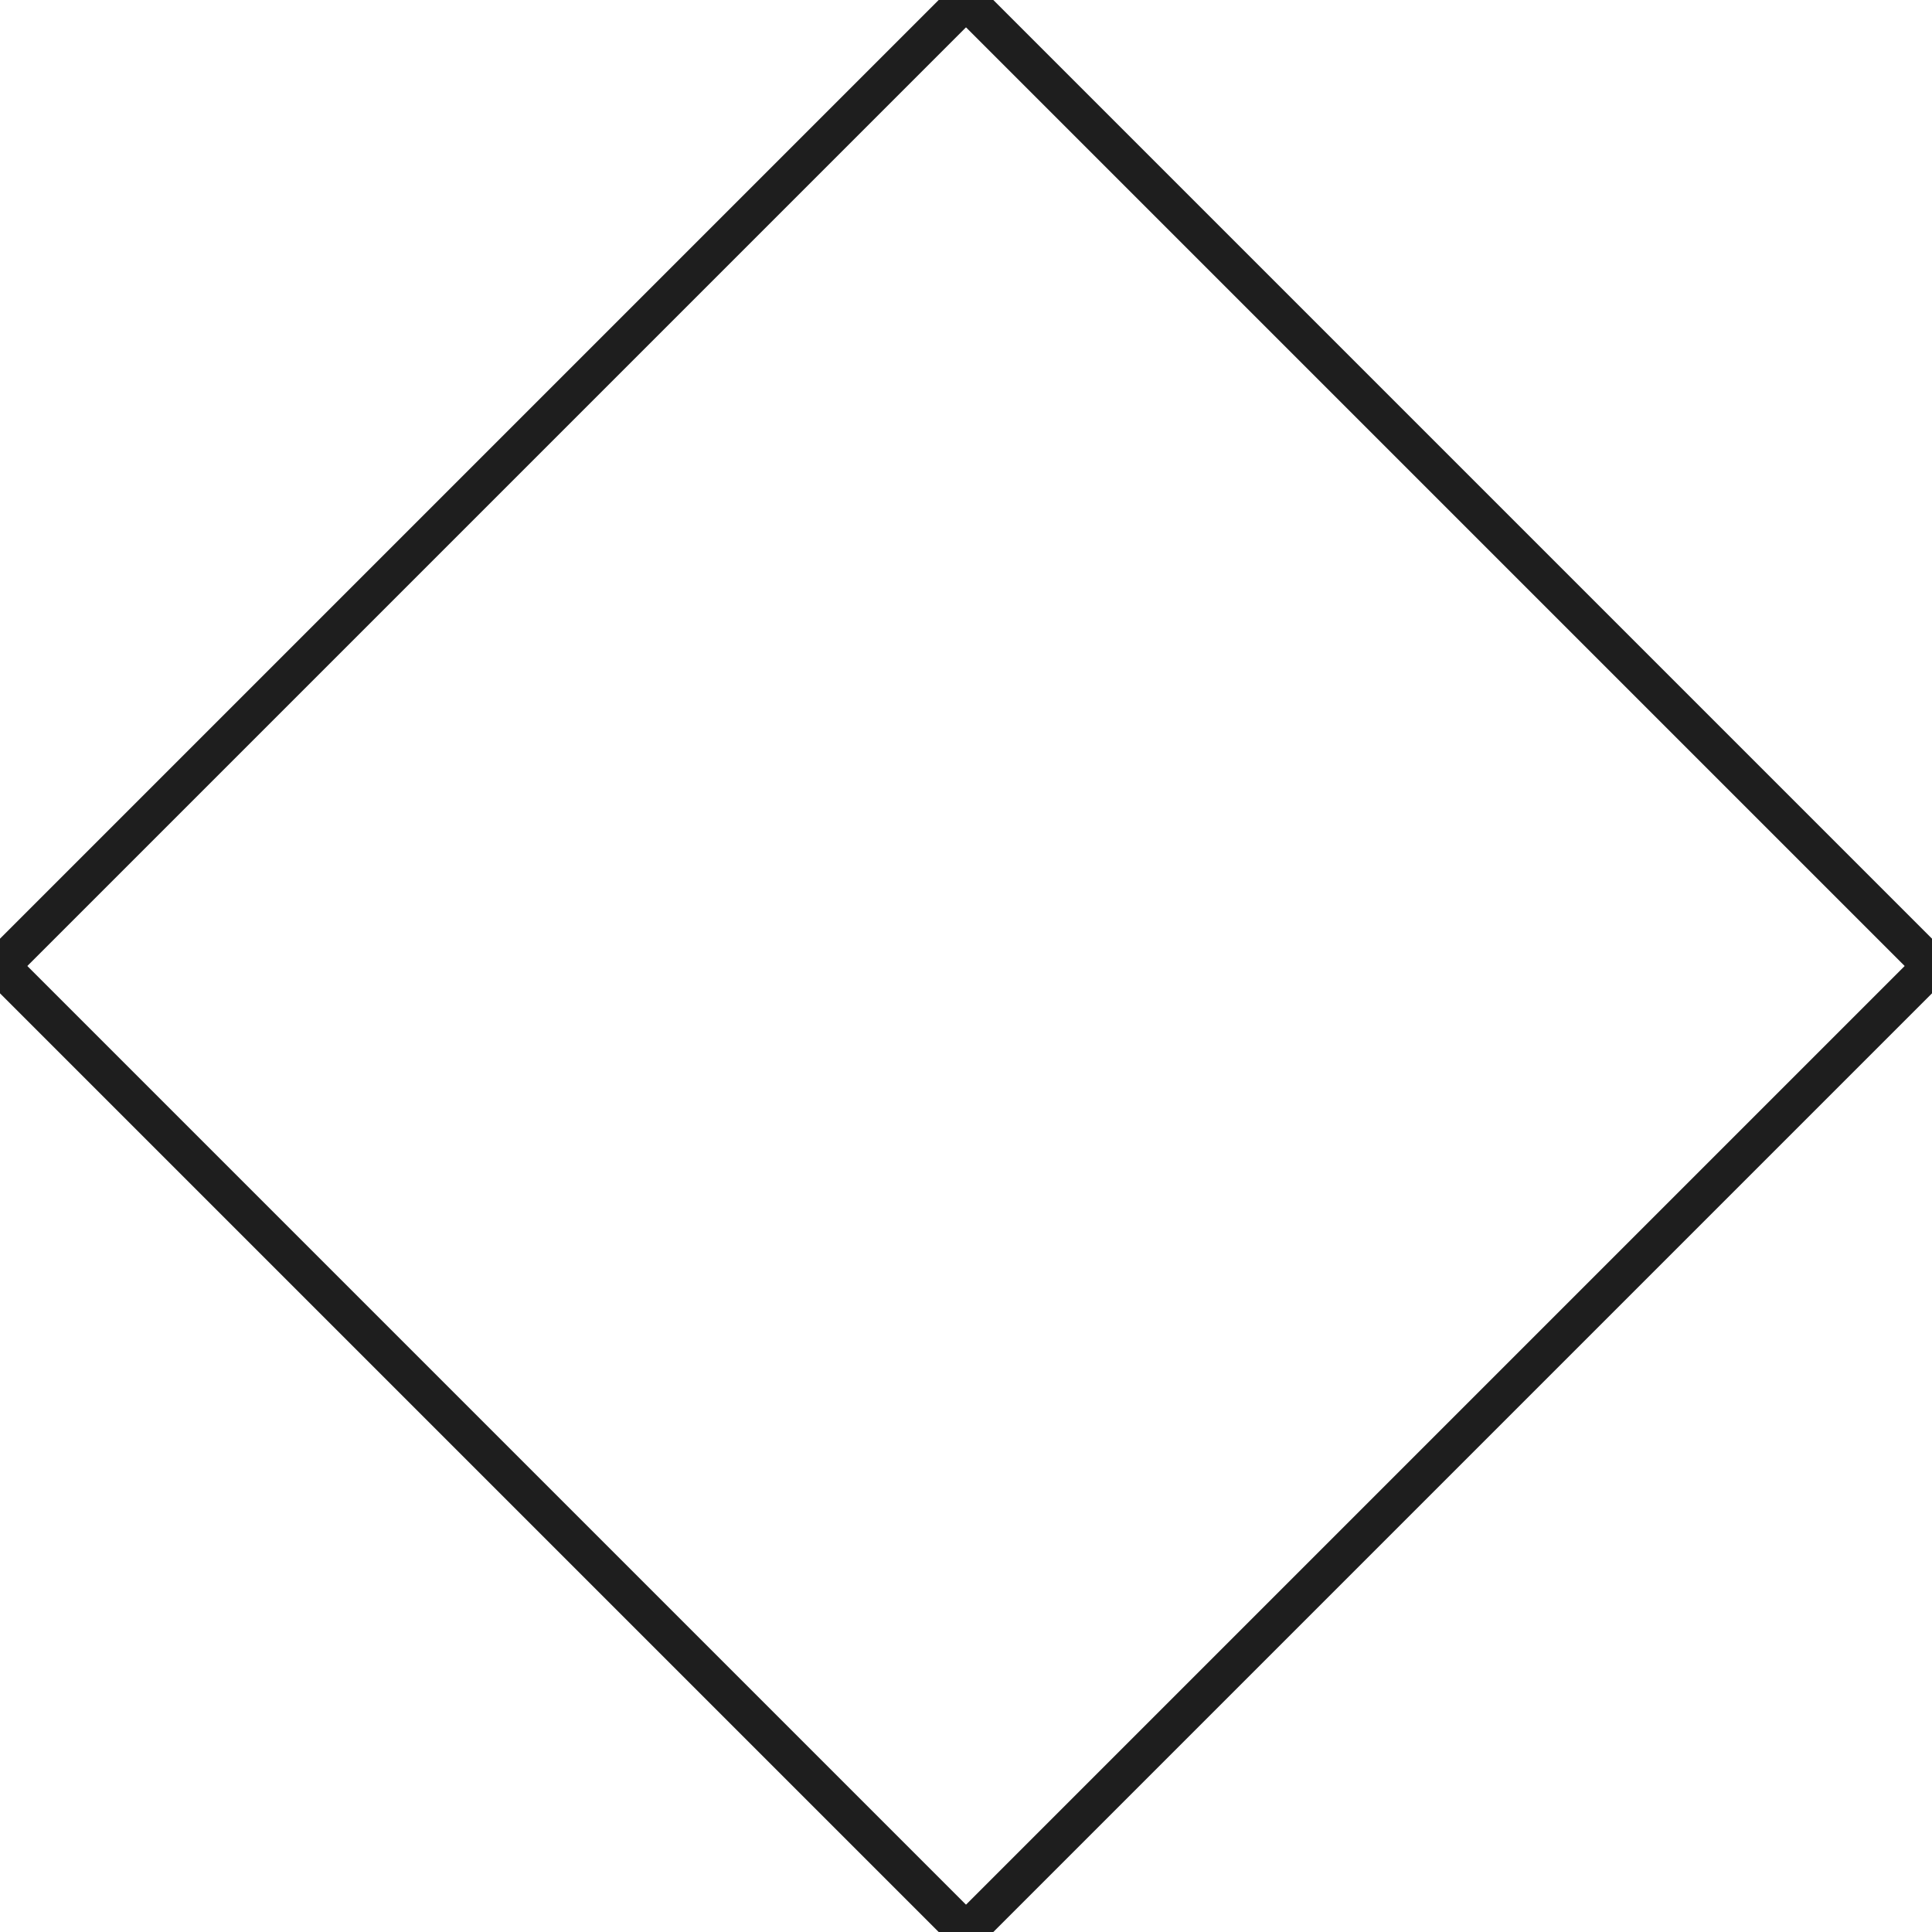
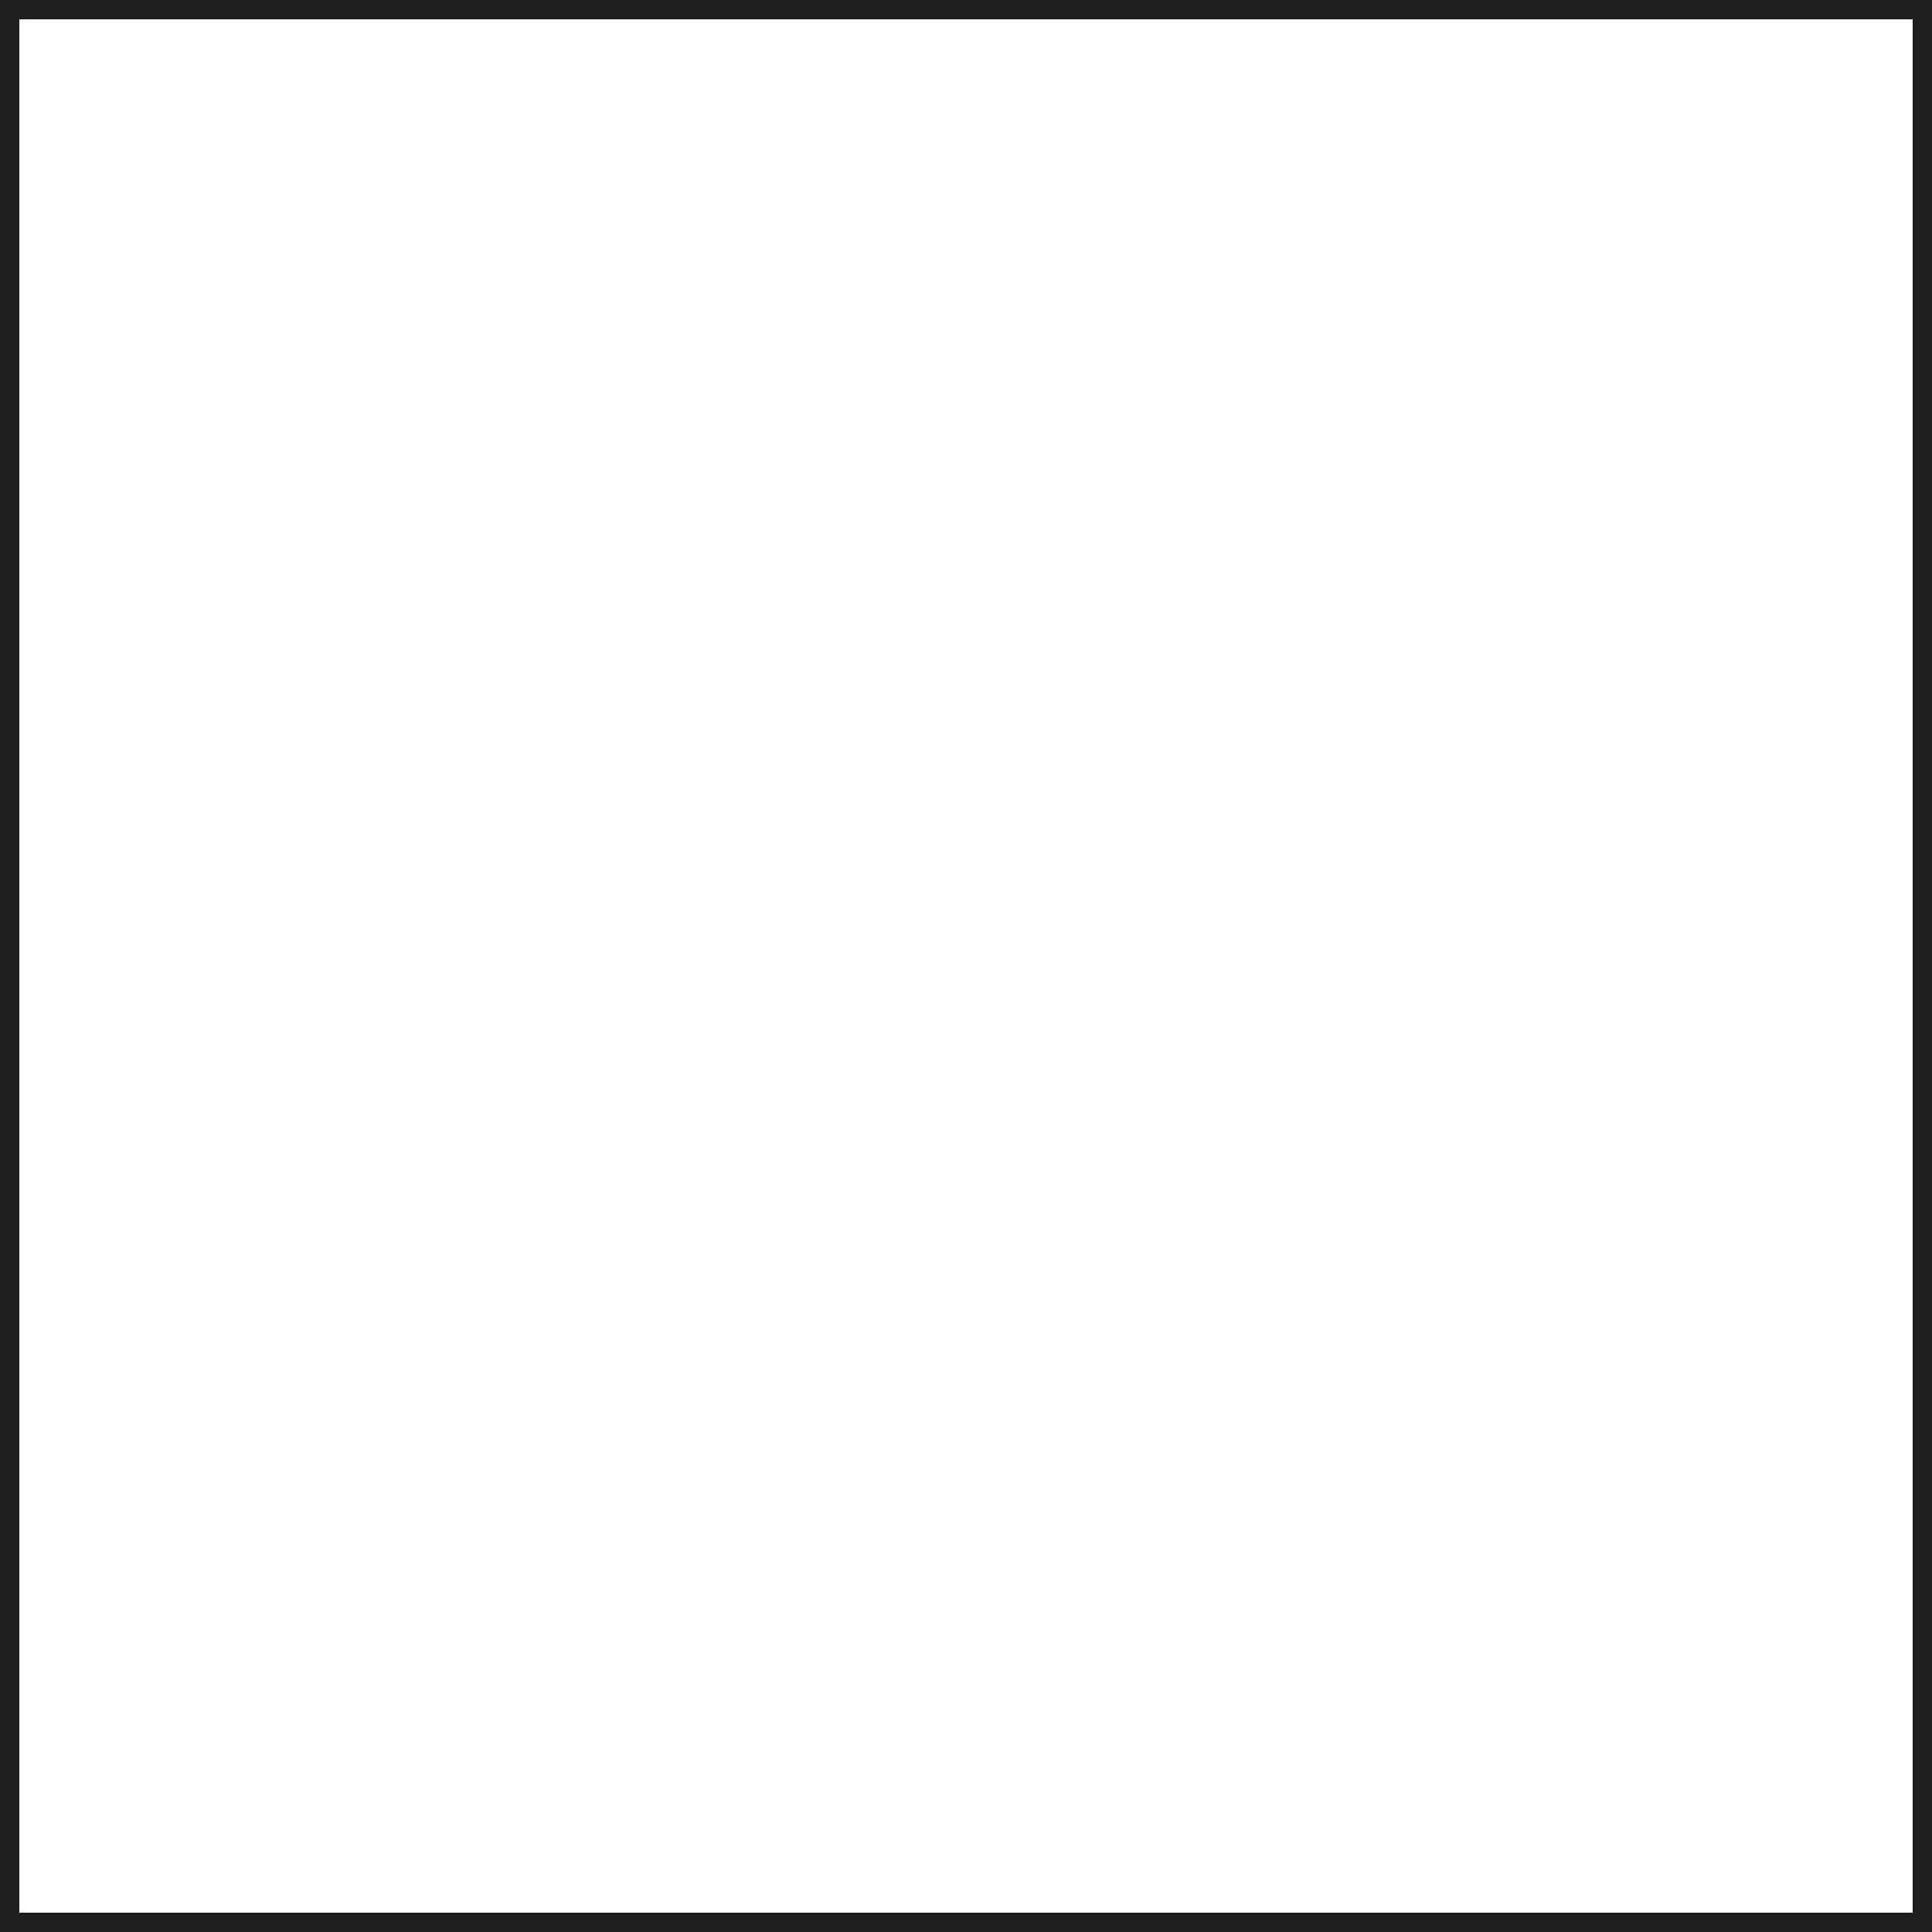
<svg xmlns="http://www.w3.org/2000/svg" width="50" height="50">
-   <line x1="25" y1="0" x2="0" y2="25" stroke="rgb(30, 30, 30)" stroke-width="1" />
-   <line x1="0" y1="25" x2="25" y2="50" stroke="rgb(30, 30, 30)" stroke-width="1" />
-   <line x1="25" y1="50" x2="50" y2="25" stroke="rgb(30, 30, 30)" stroke-width="1" />
-   <line x1="50" y1="25" x2="25" y2="0" stroke="rgb(30, 30, 30)" stroke-width="1" />
+   <line x1="0" y1="0" x2="50" y2="0" stroke="rgb(30, 30, 30)" stroke-width="1" />
+   <line x1="50" y1="0" x2="50" y2="50" stroke="rgb(30, 30, 30)" stroke-width="1" />
+   <line x1="50" y1="50" x2="0" y2="50" stroke="rgb(30, 30, 30)" stroke-width="1" />
+   <line x1="0" y1="50" x2="0" y2="0" stroke="rgb(30, 30, 30)" stroke-width="1" />
</svg>
